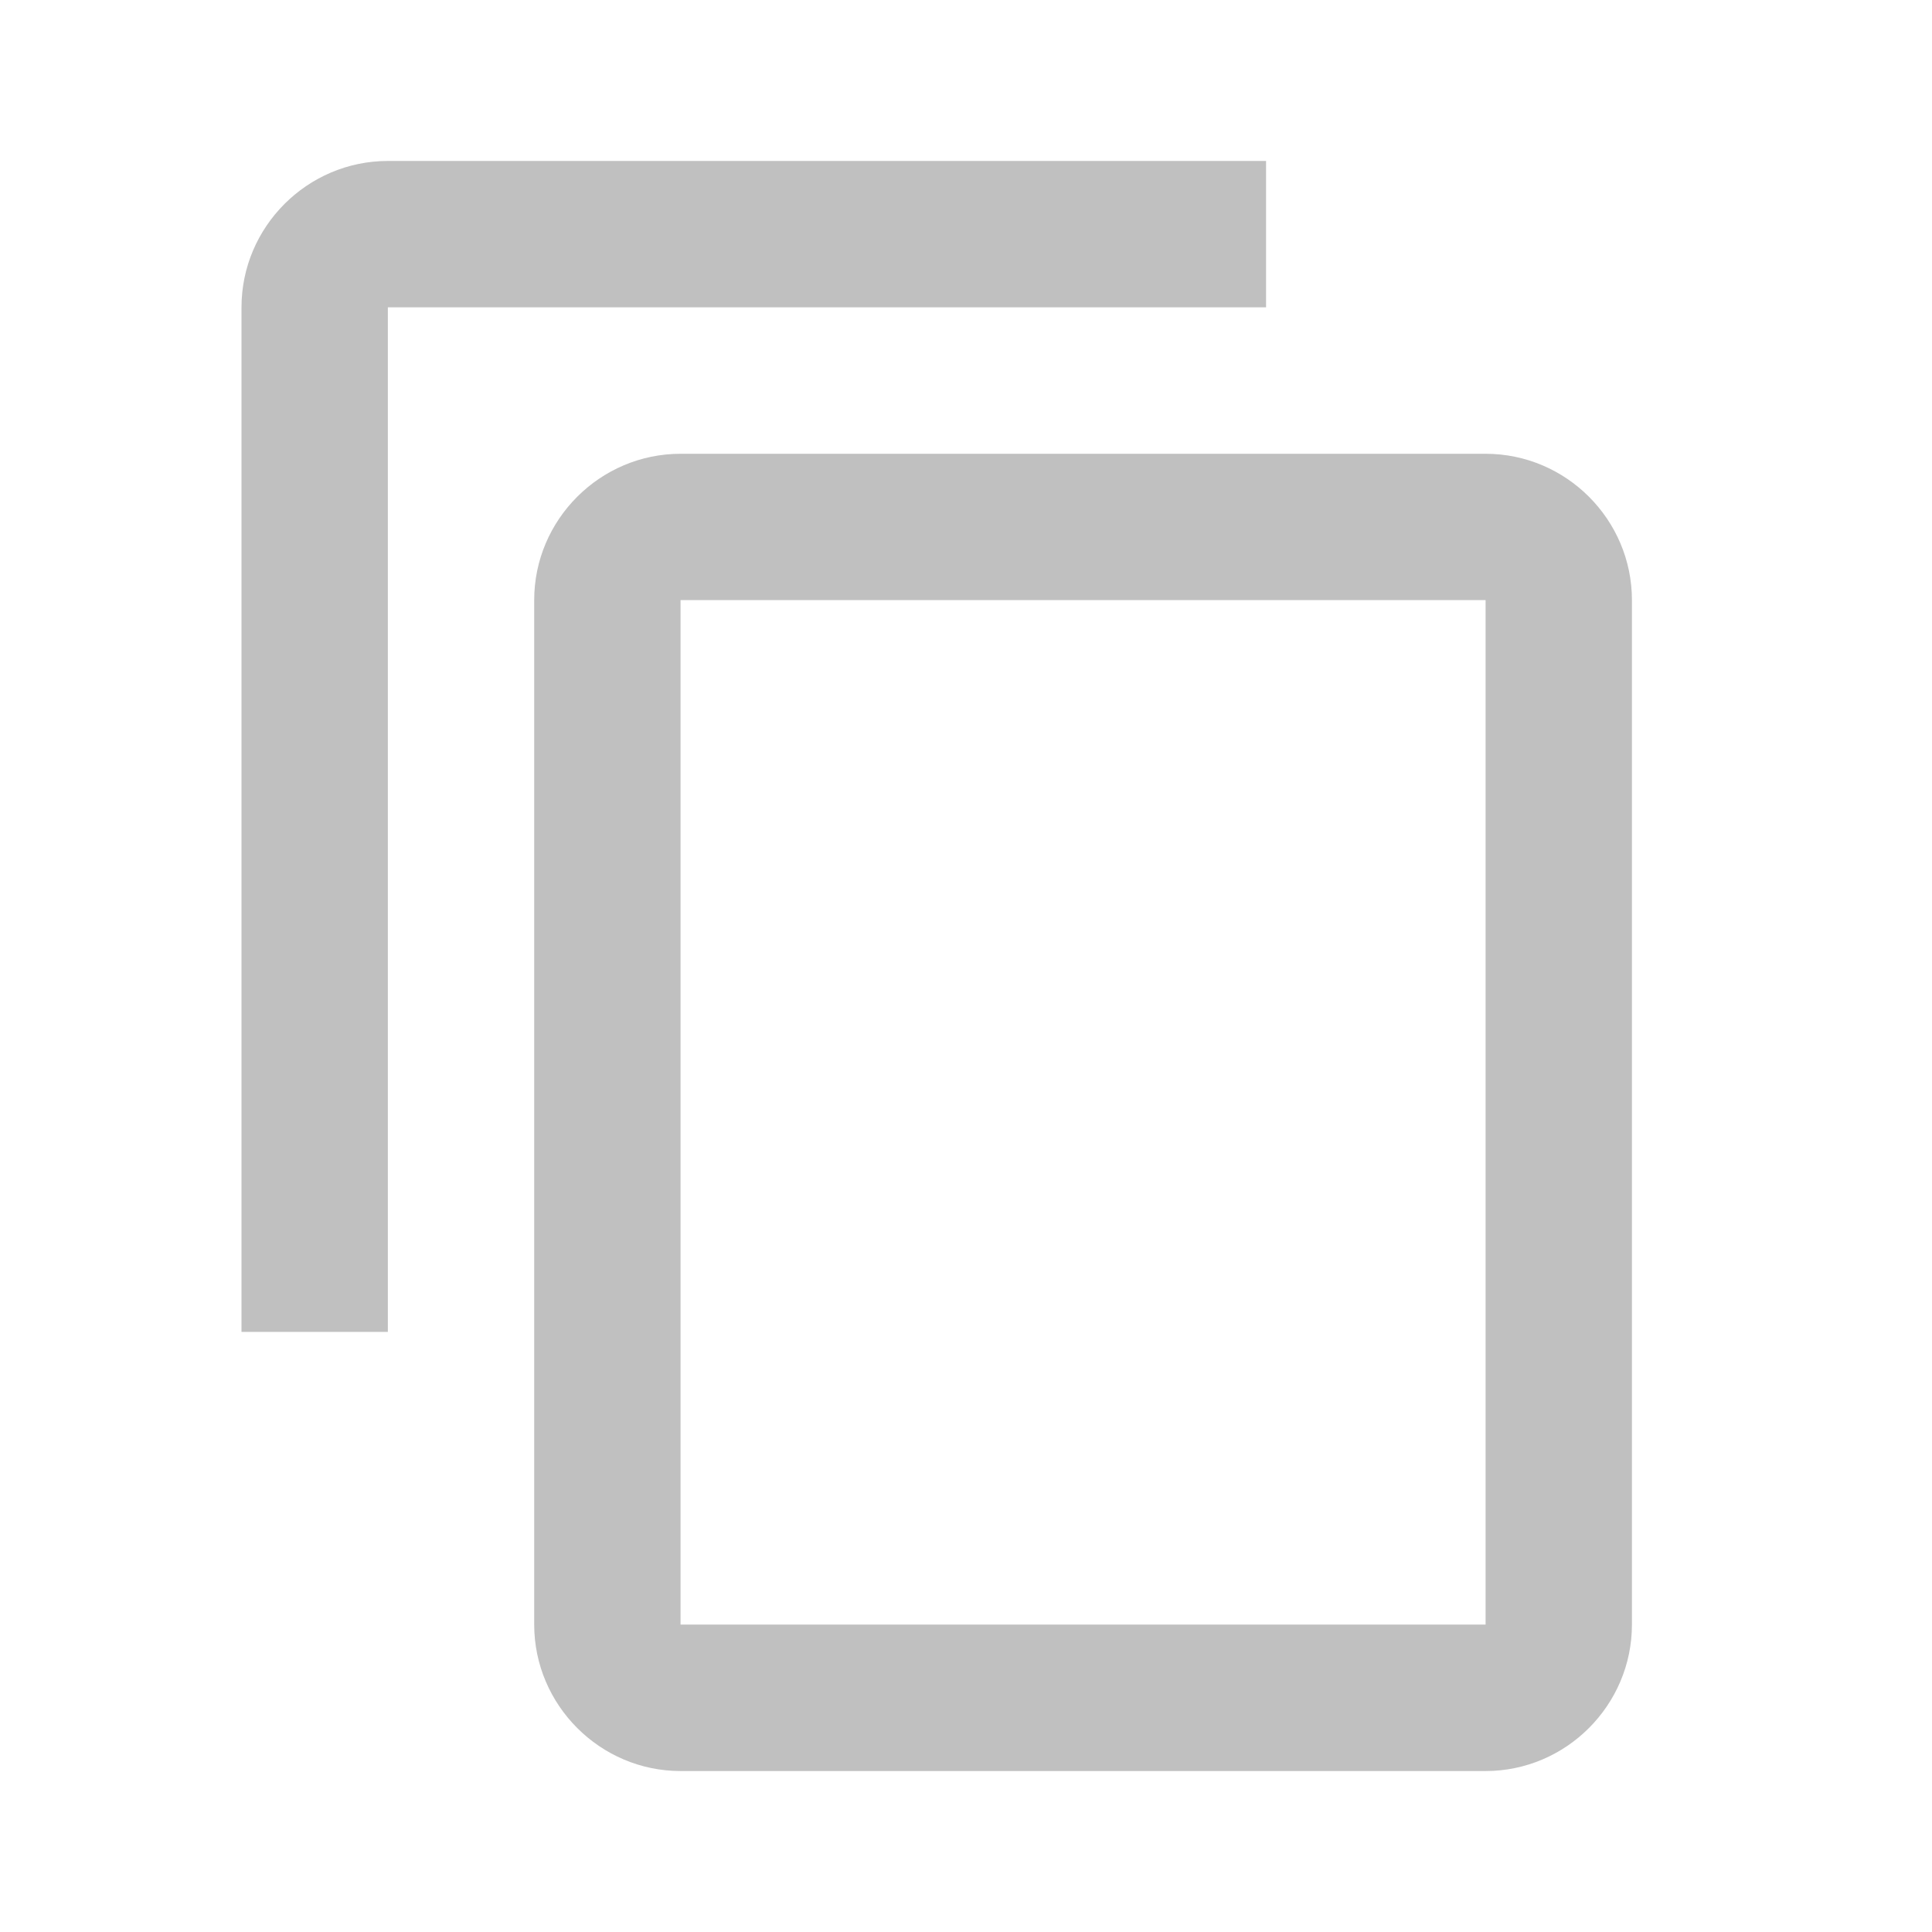
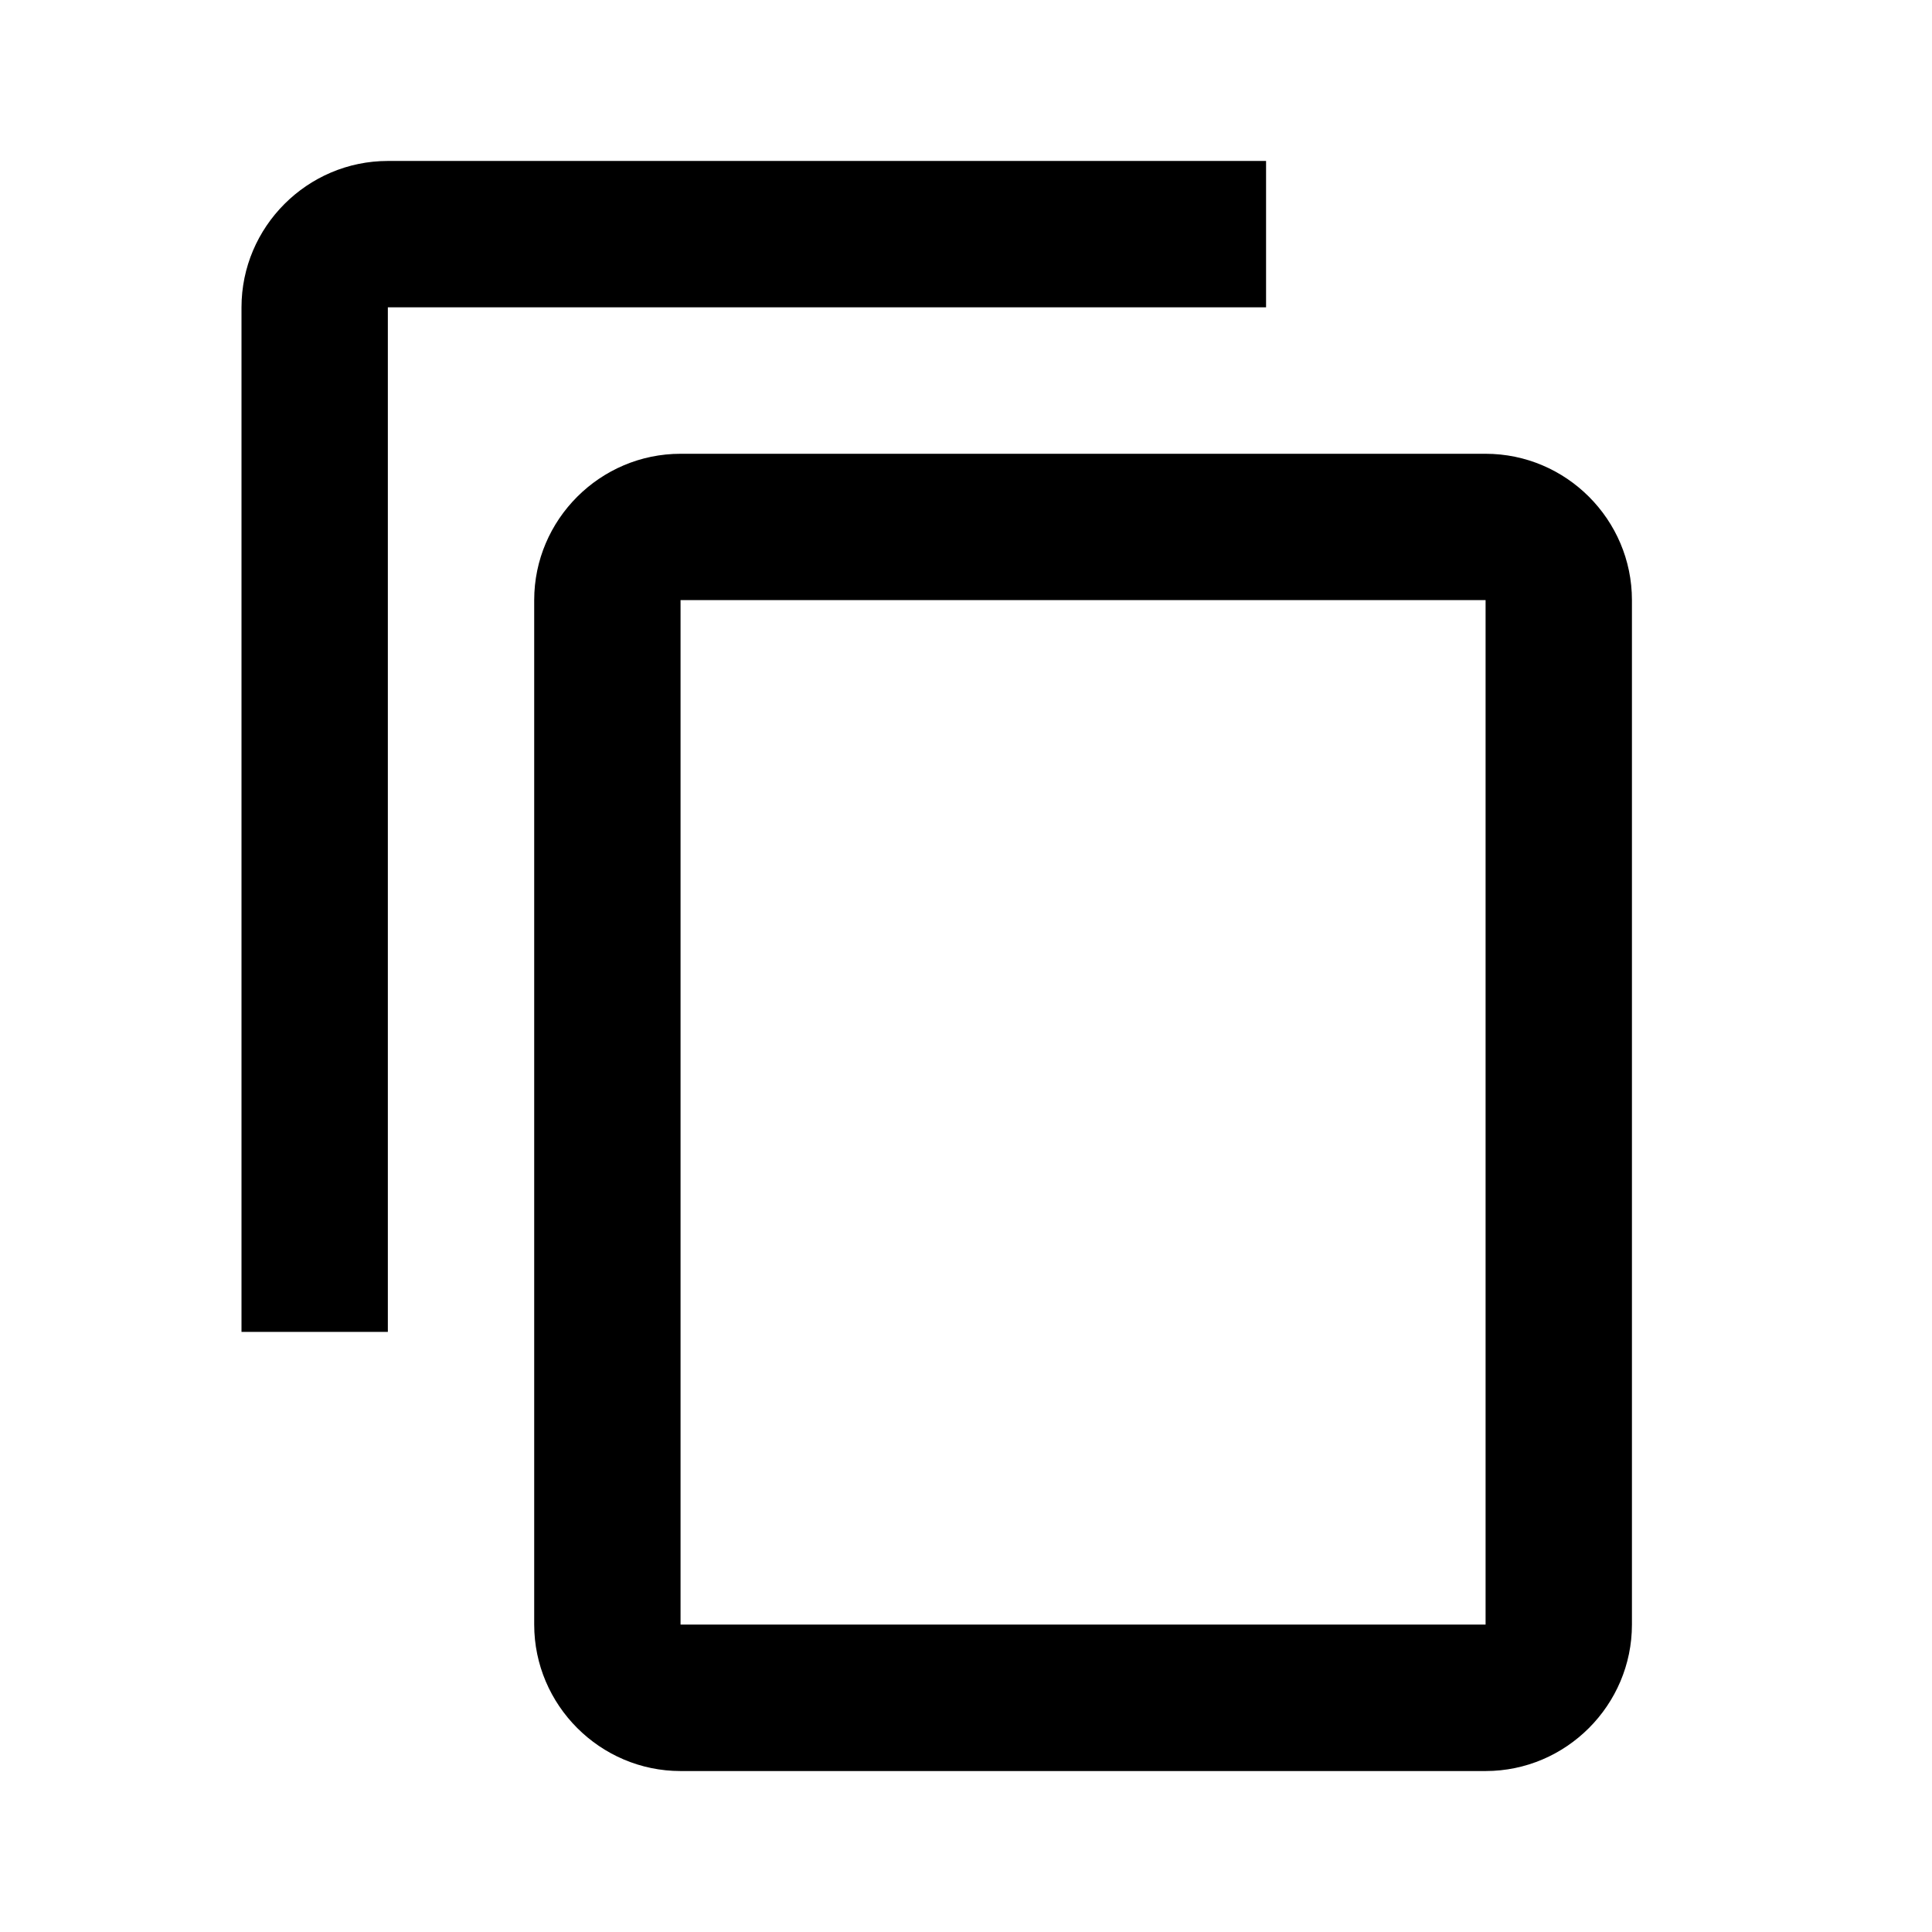
<svg xmlns="http://www.w3.org/2000/svg" width="16" height="16" viewBox="0 0 16 16" fill="none">
-   <path fill-rule="evenodd" clip-rule="evenodd" d="M10.485 1.333H3.212C2.545 1.333 2 1.879 2 2.545V11.03H3.212V2.545H10.485V1.333ZM12.303 3.758H5.636C4.97 3.758 4.424 4.303 4.424 4.97V13.454C4.424 14.121 4.97 14.667 5.636 14.667H12.303C12.97 14.667 13.515 14.121 13.515 13.454V4.97C13.515 4.303 12.97 3.758 12.303 3.758ZM5.636 13.454H12.303V4.97H5.636V13.454Z" fill="#C0C0C0" />
+   <path fill-rule="evenodd" clip-rule="evenodd" d="M10.485 1.333H3.212C2.545 1.333 2 1.879 2 2.545V11.03H3.212V2.545H10.485V1.333ZM12.303 3.758H5.636C4.97 3.758 4.424 4.303 4.424 4.97V13.454C4.424 14.121 4.97 14.667 5.636 14.667H12.303C12.97 14.667 13.515 14.121 13.515 13.454V4.97C13.515 4.303 12.97 3.758 12.303 3.758ZM5.636 13.454H12.303V4.97H5.636V13.454Z" fill="black" />
</svg>
